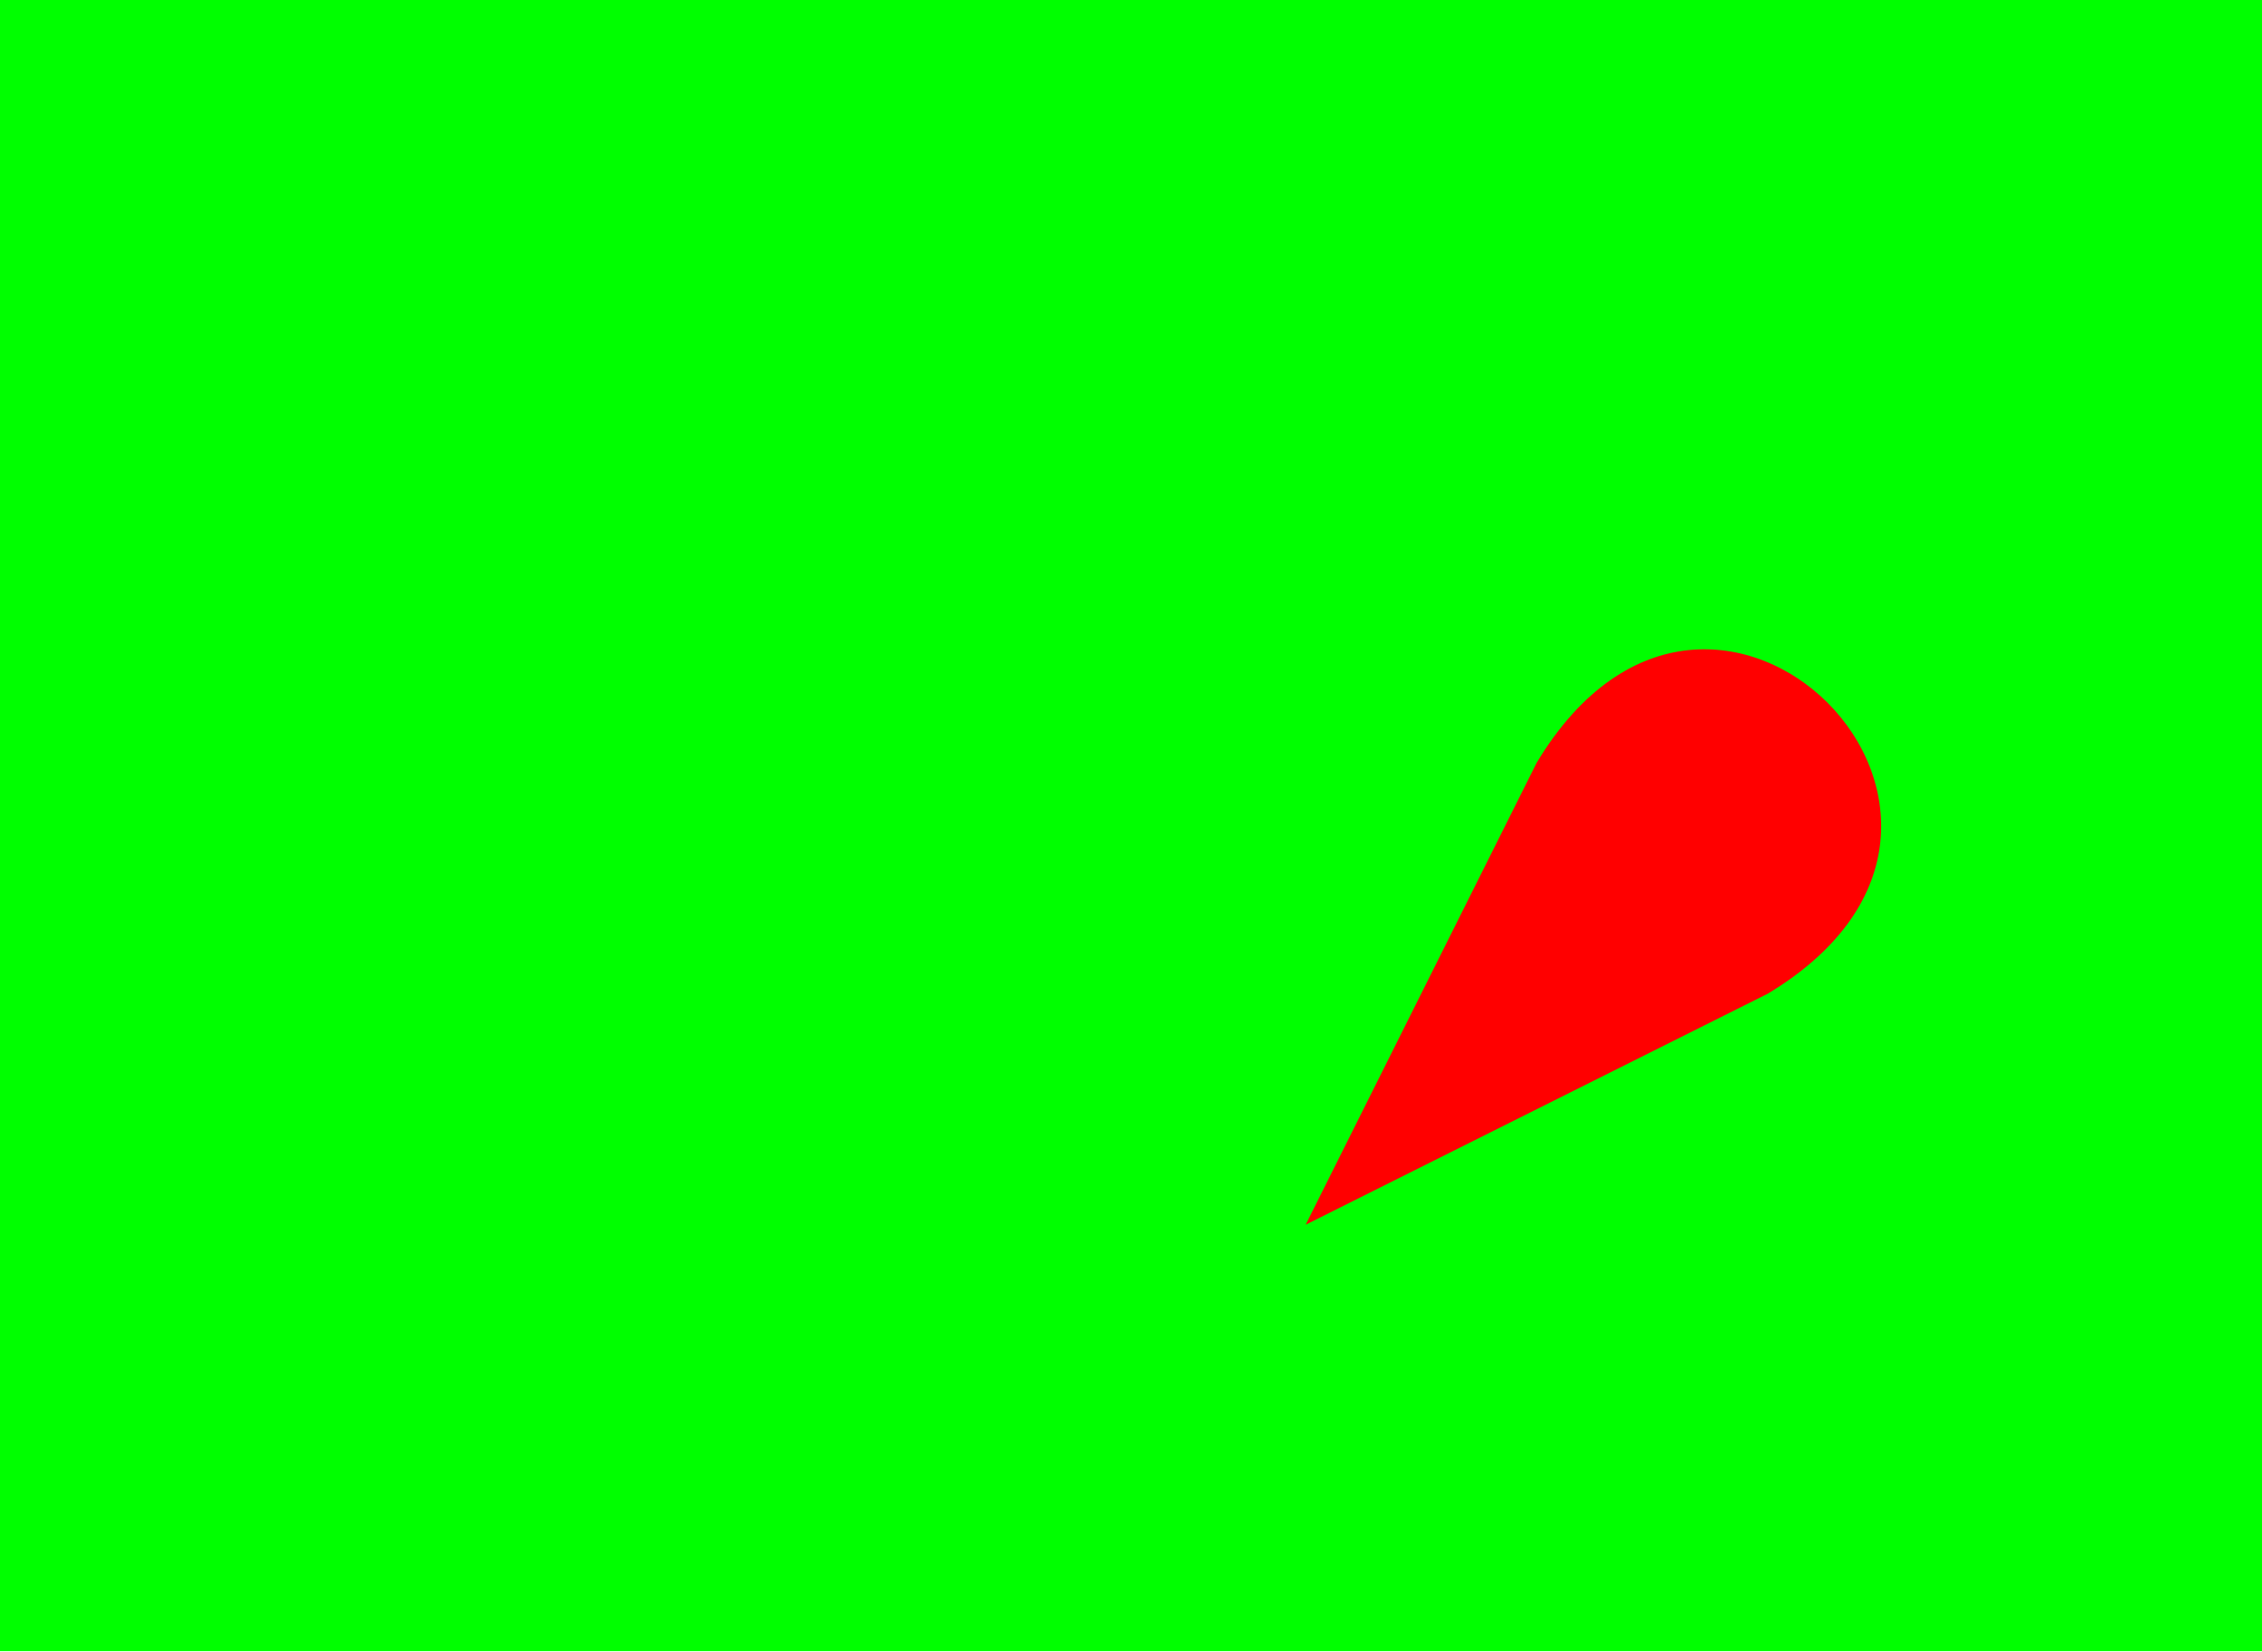
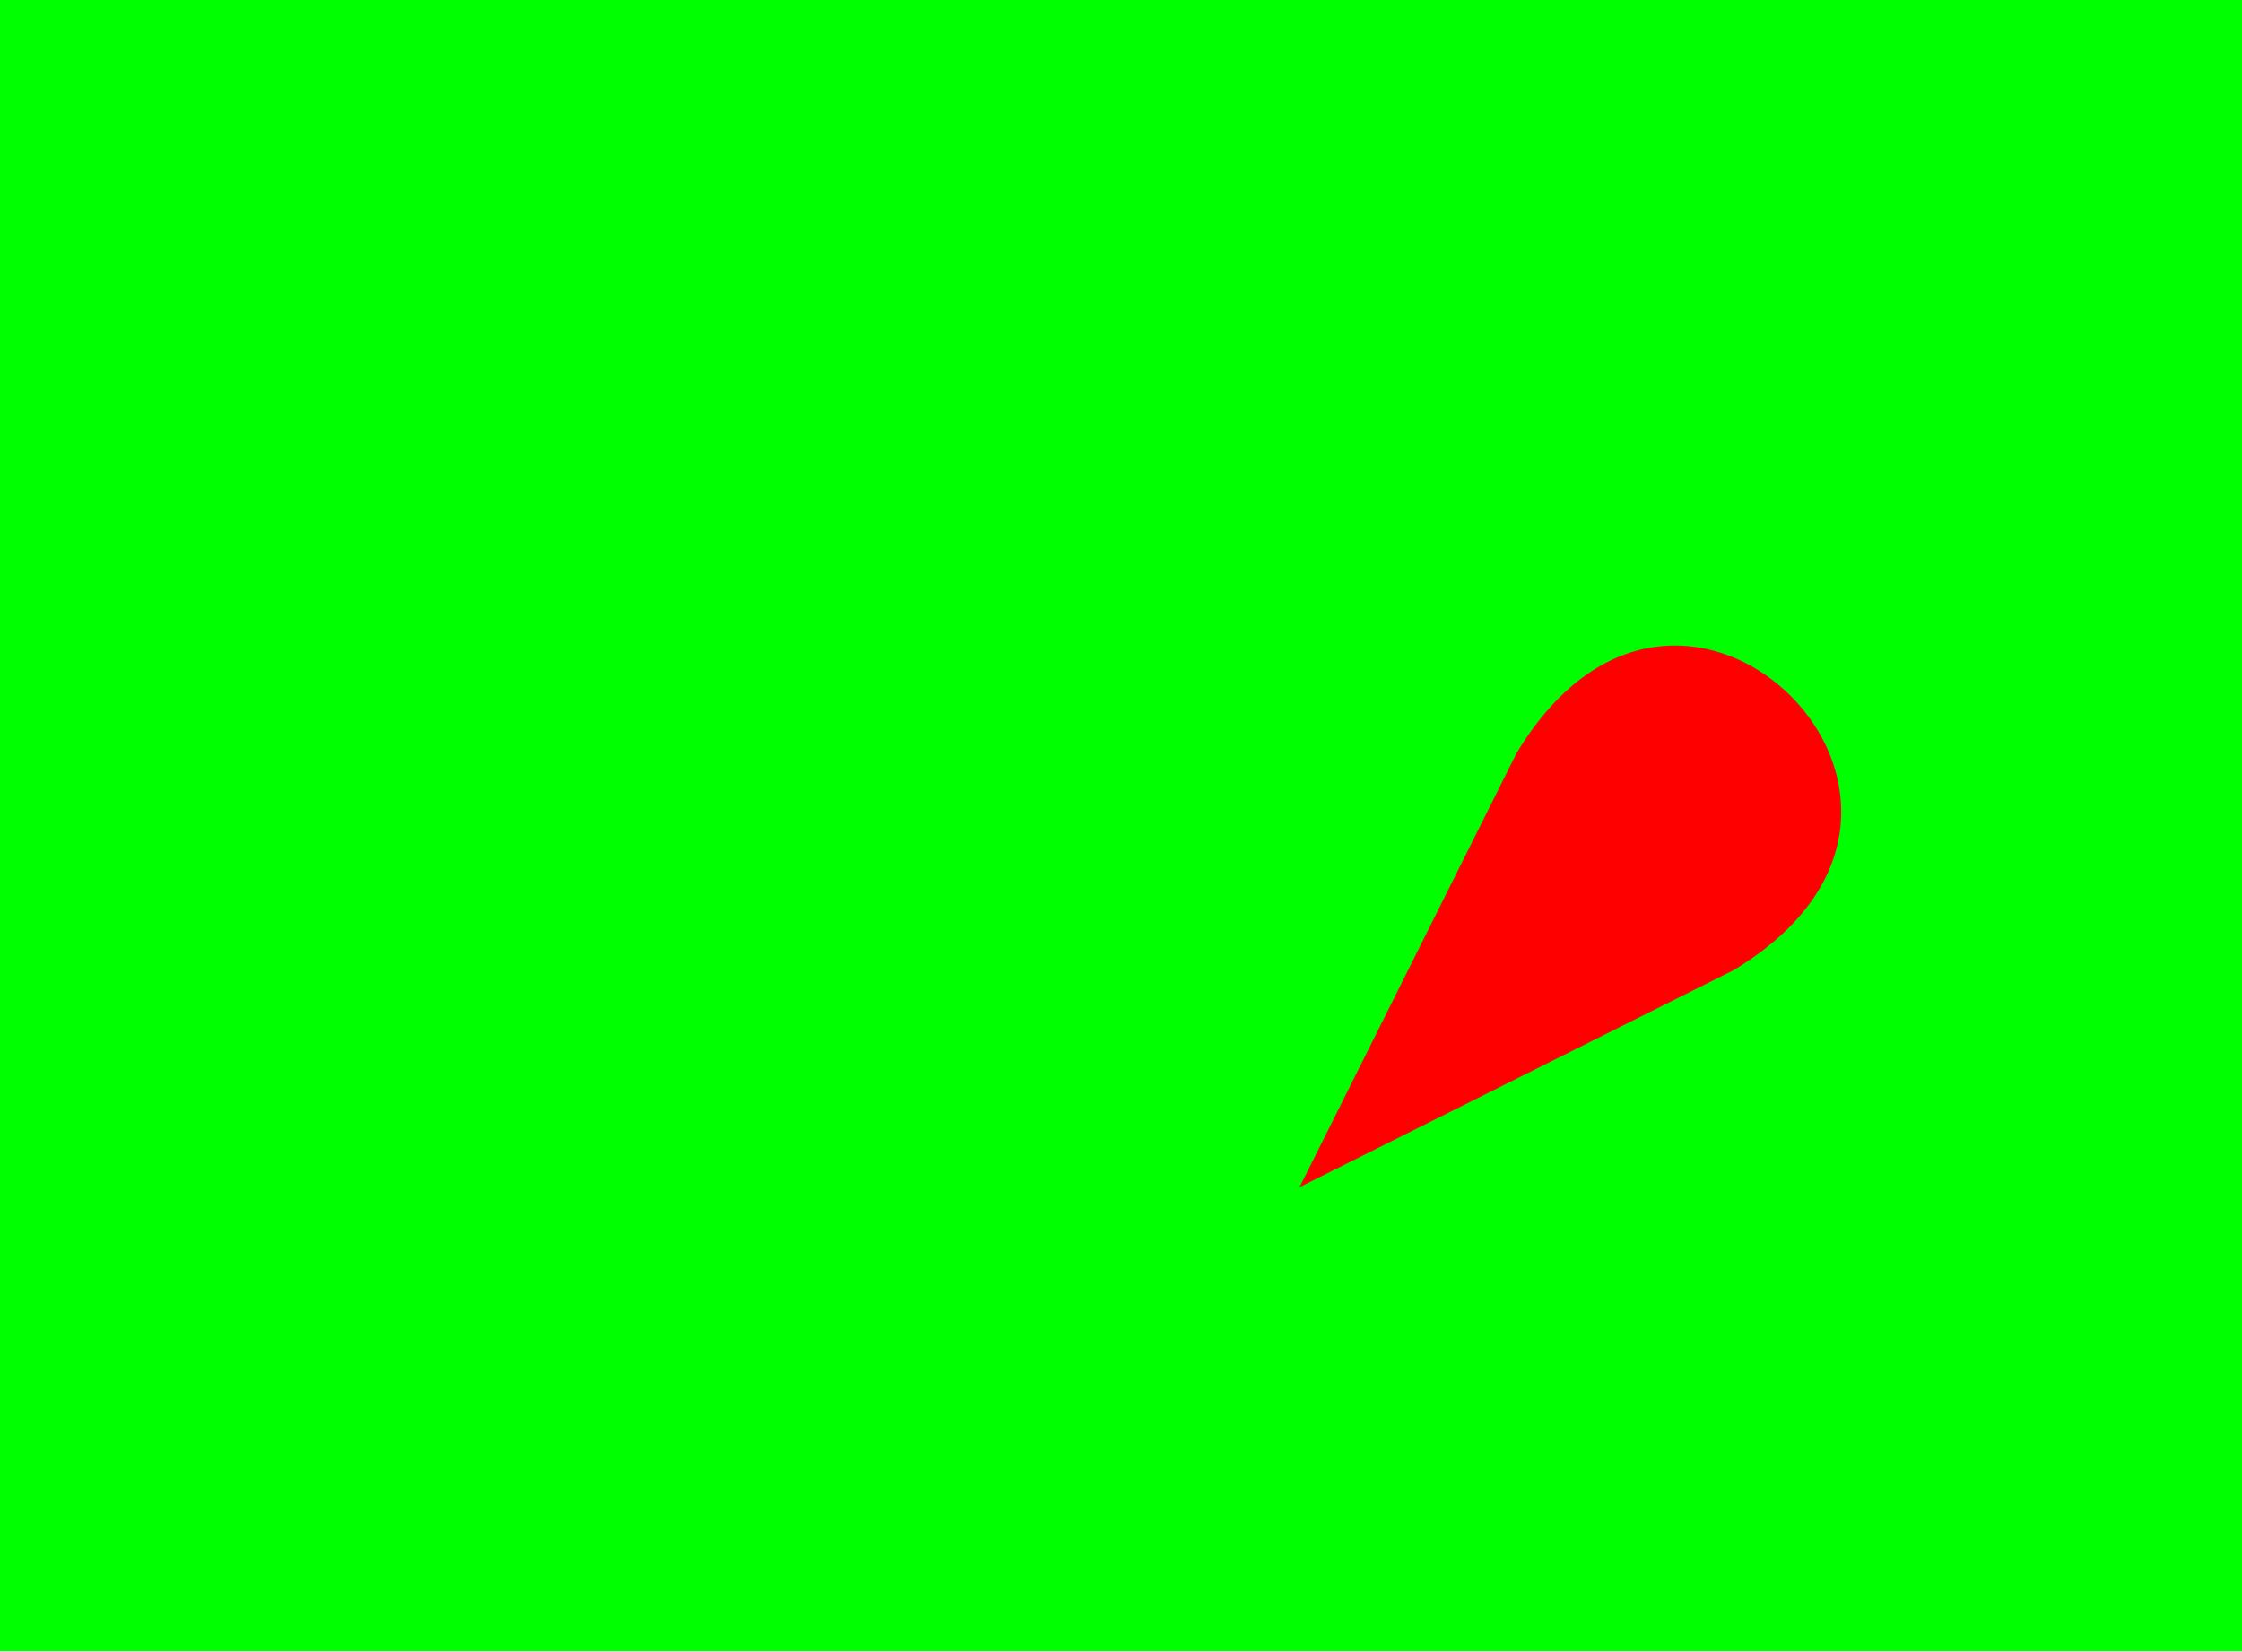
<svg xmlns="http://www.w3.org/2000/svg" xmlns:xlink="http://www.w3.org/1999/xlink" class="reftest-wait">
  <style>
    .background { fill:  lime   }
    .hole       { color: red    }
    .testBegin  { color: purple }
    .testEnd    { color: orange }
    .mask       { color: lime   }
  </style>
  <defs>
-     <path id="marker" d="m0,0 l-10,-30  c-5,-20 25,-20 20,0 z" style="fill: currentColor; stroke: lime; stroke-width: 2px" />
+     <path id="marker" d="m0,0 l-10,-30  c-5,-20 25,-20 20,0 z" style="fill: currentColor; stroke: lime; stroke-width: 2.83px" />
  </defs>
  <rect class="background" width="100%" height="100%" />
  <g transform="translate(50,50)">
    <use xlink:href="#marker" class="hole" transform="translate(20,20) rotate(45)" />
    <use xlink:href="#marker" class="testBegin">
      <animateMotion from="20,20" to="40,40" rotate="auto" begin="1s" dur="1s" />
    </use>
    <use xlink:href="#marker" class="testEnd">
      <animateMotion by="20,20" rotate="auto" dur="1s" fill="freeze" />
    </use>
    <use xlink:href="#marker" class="mask">
      <animateMotion by="40,40" rotate="auto" dur="2s" />
    </use>
  </g>
</svg>
